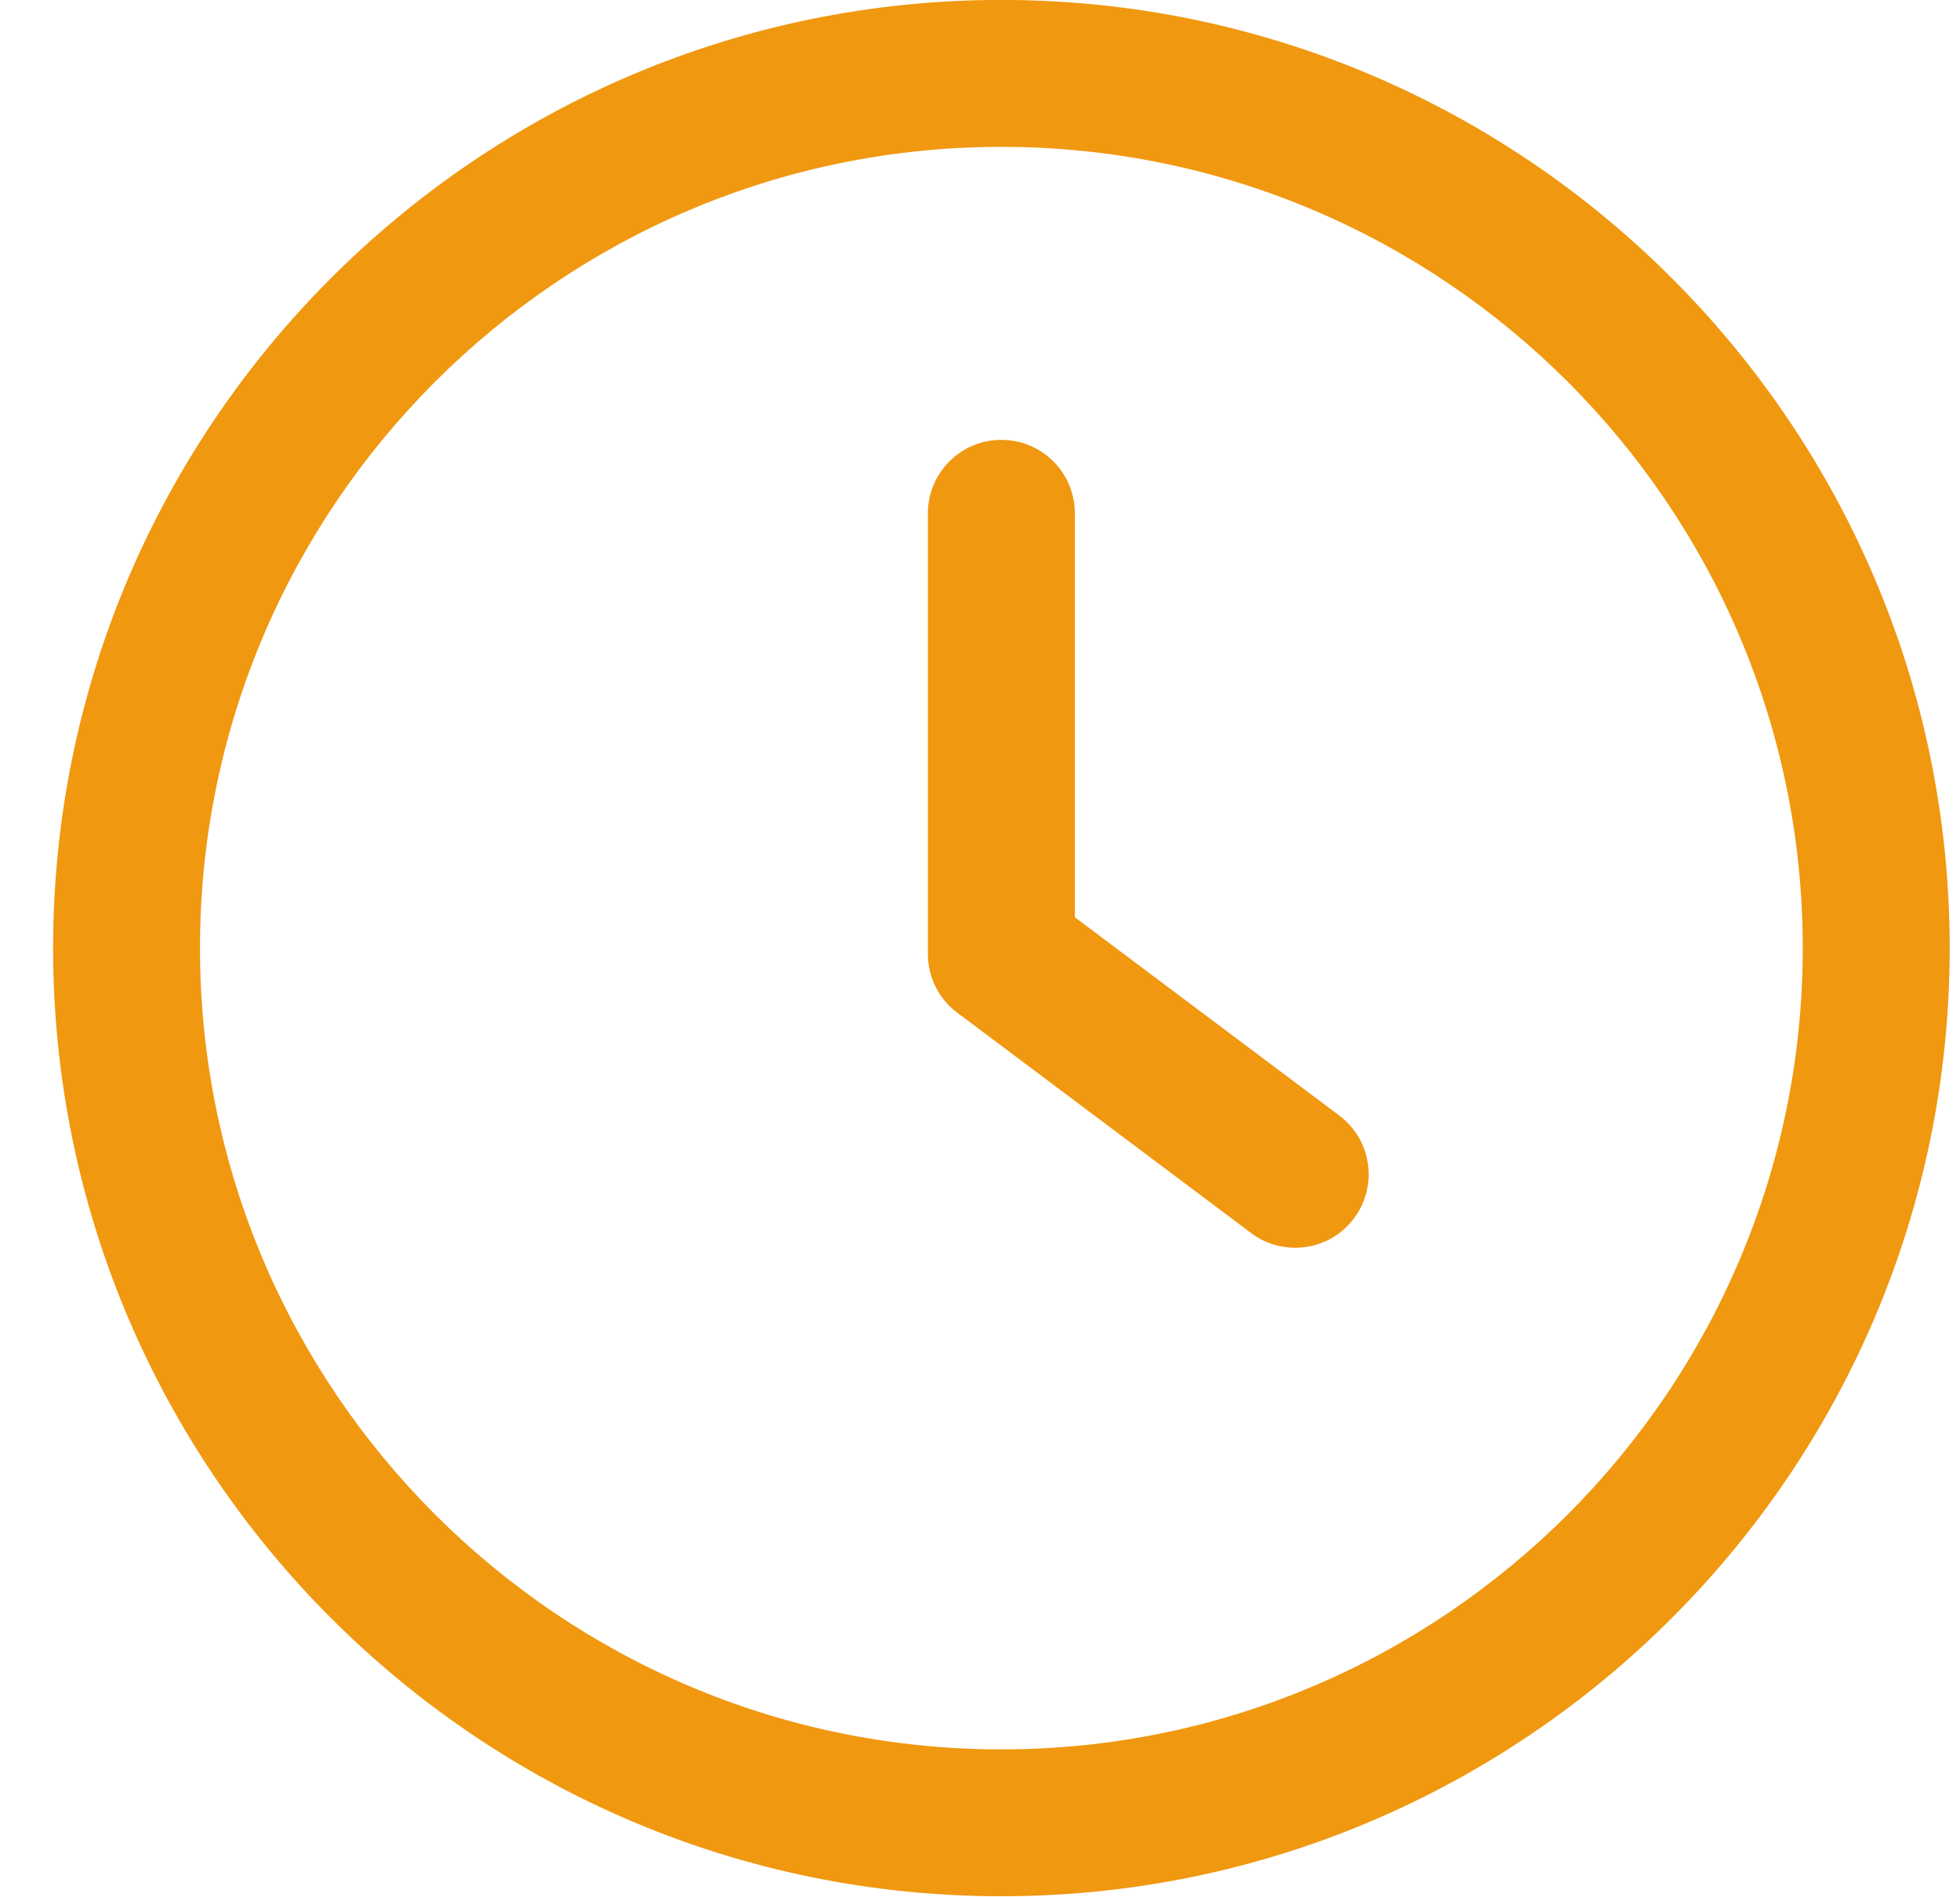
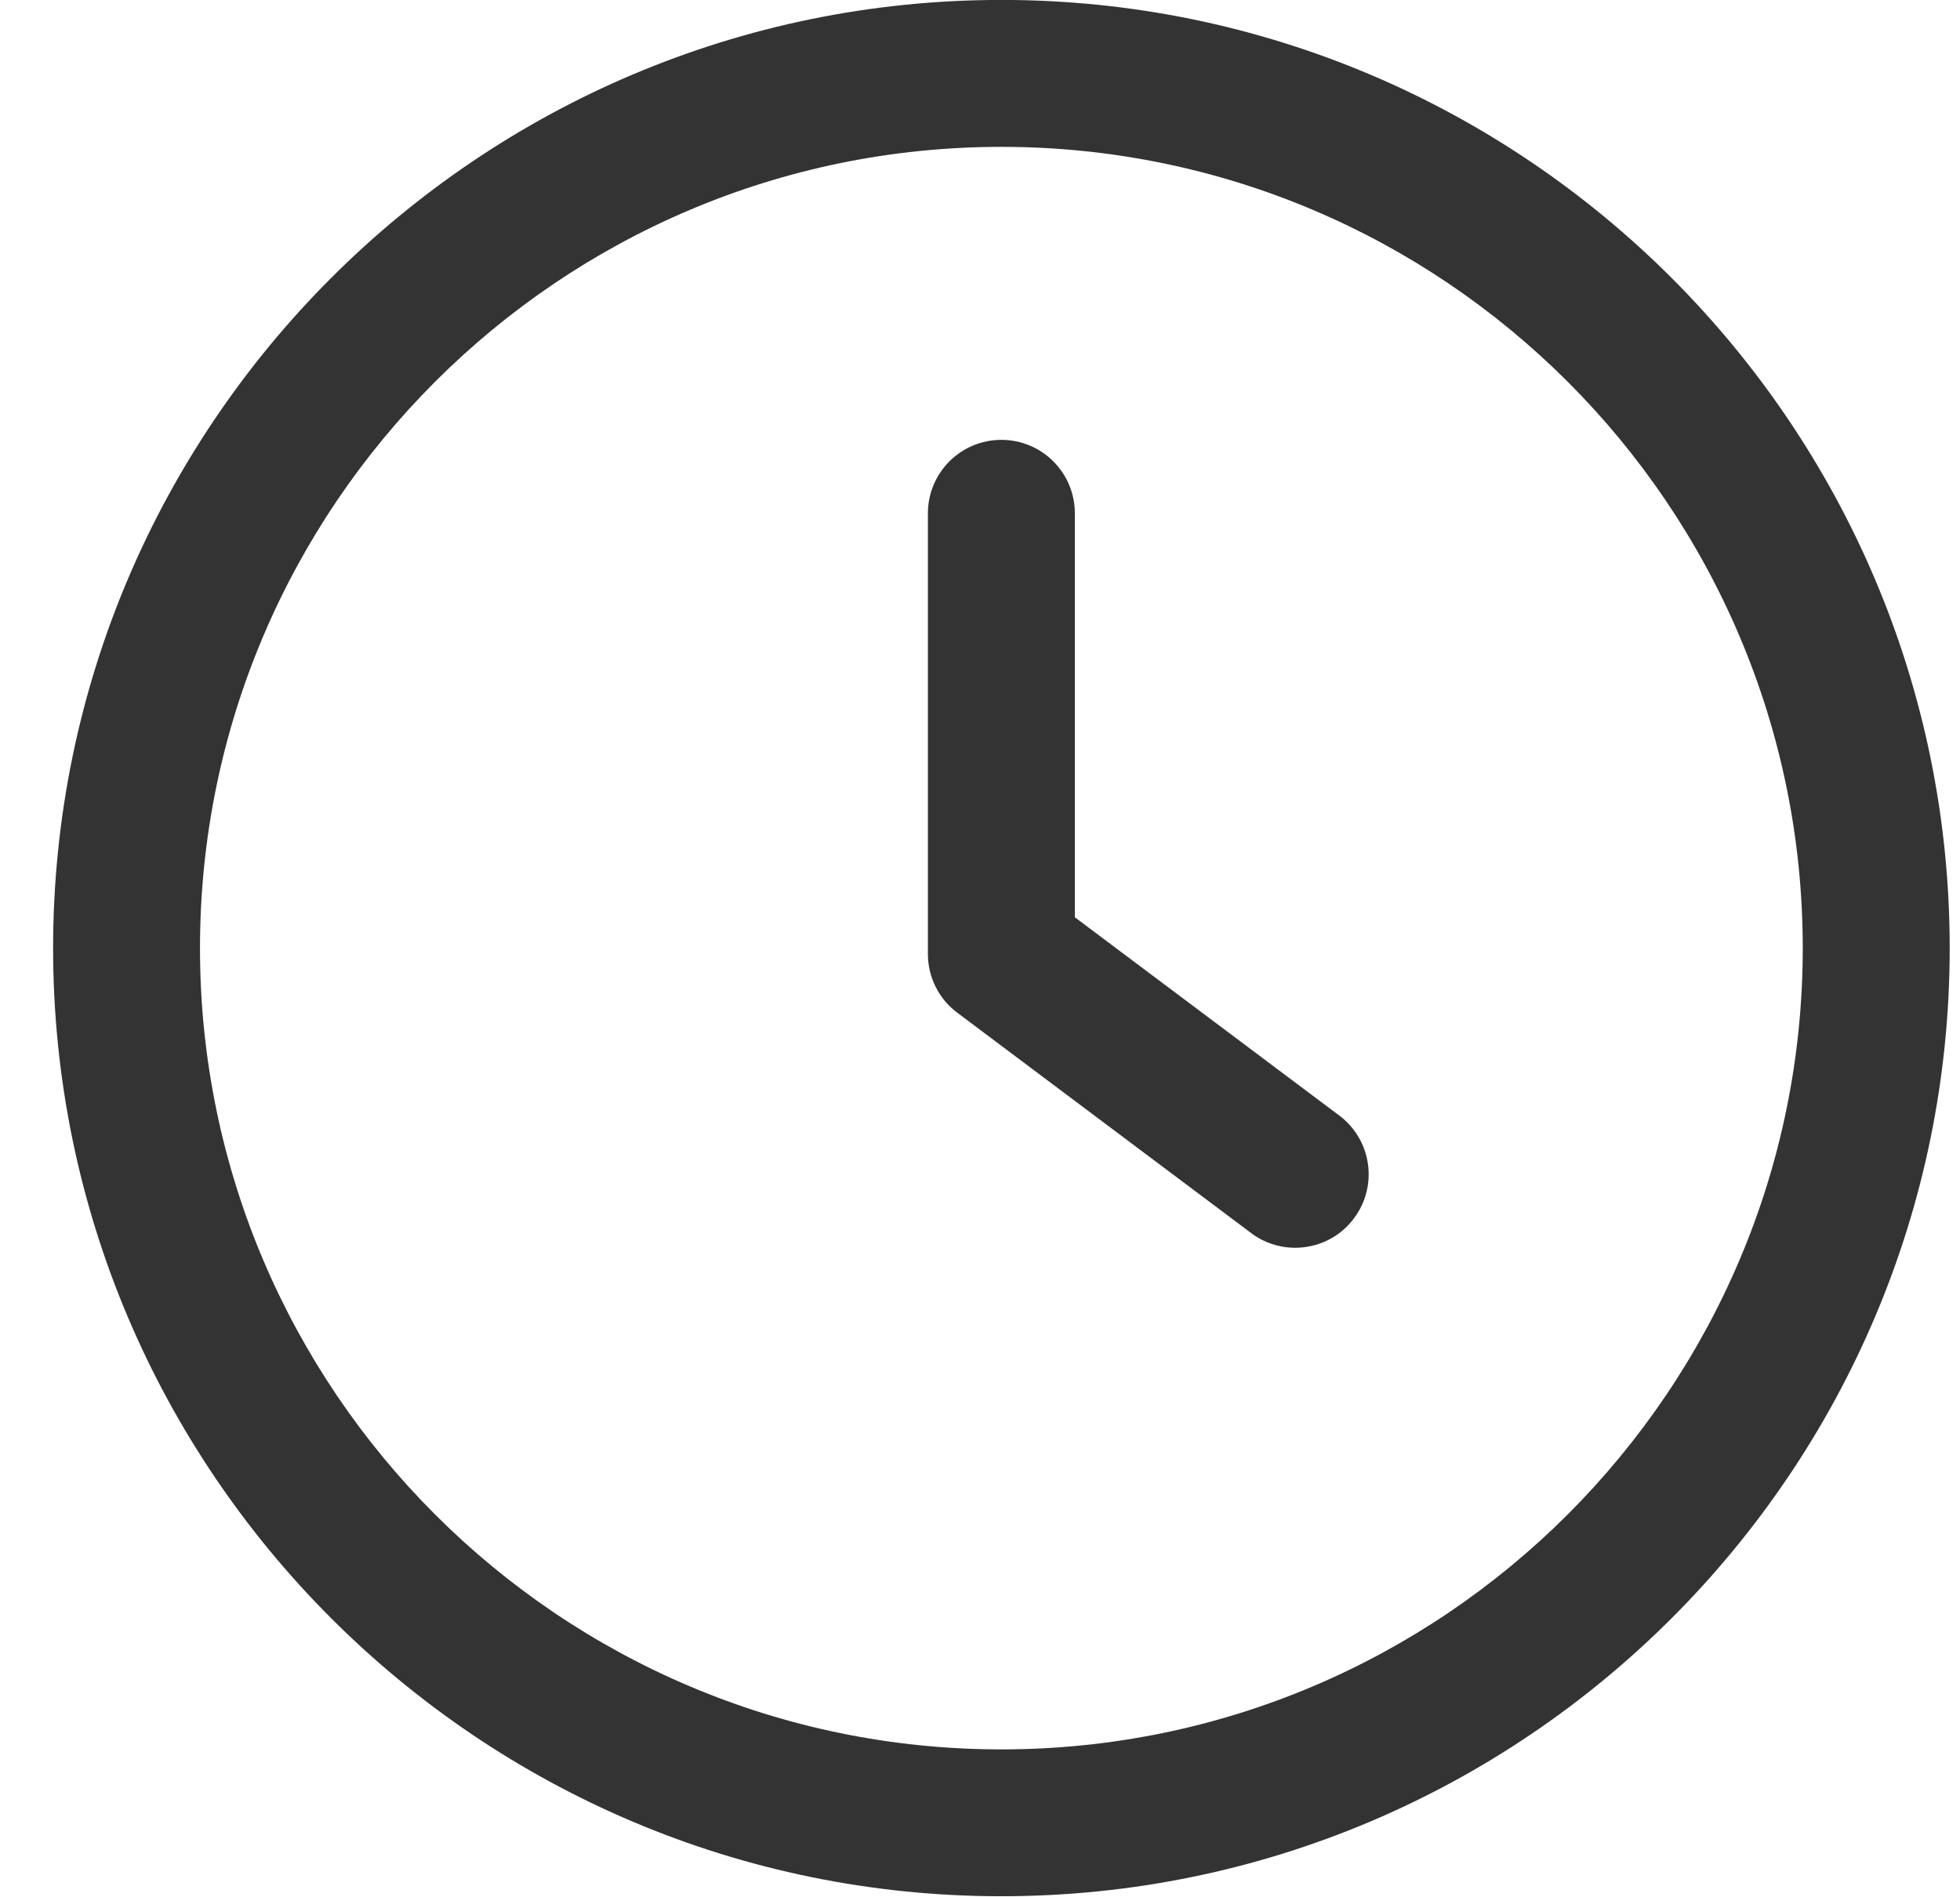
<svg xmlns="http://www.w3.org/2000/svg" width="31" height="30" viewBox="0 0 31 30" fill="none">
  <g clip-path="url(#clip0_66_24)">
-     <path d="M21.182 17.646L17 14.51V8.12C17 7.478 16.48 6.958 15.838 6.958C15.196 6.958 14.676 7.478 14.676 8.12V15.091C14.676 15.457 14.848 15.802 15.141 16.02L19.788 19.505C19.989 19.657 20.233 19.738 20.484 19.738C20.838 19.738 21.187 19.579 21.415 19.272C21.8 18.759 21.696 18.031 21.182 17.646Z" fill="#F09810" />
-     <path d="M15.838 -0.001C7.568 -0.001 0.84 6.727 0.84 14.998C0.84 23.268 7.568 29.996 15.838 29.996C24.109 29.996 30.837 23.268 30.837 14.998C30.837 6.727 24.109 -0.001 15.838 -0.001ZM15.838 27.673C8.85 27.673 3.163 21.986 3.163 14.998C3.163 8.01 8.85 2.323 15.838 2.323C22.828 2.323 28.513 8.01 28.513 14.998C28.513 21.986 22.826 27.673 15.838 27.673Z" fill="#F09810" />
+     <path d="M21.182 17.646L17 14.51V8.12C17 7.478 16.48 6.958 15.838 6.958C15.196 6.958 14.676 7.478 14.676 8.12V15.091C14.676 15.457 14.848 15.802 15.141 16.02L19.788 19.505C19.989 19.657 20.233 19.738 20.484 19.738C20.838 19.738 21.187 19.579 21.415 19.272C21.8 18.759 21.696 18.031 21.182 17.646Z" fill="#333333" />
+     <path d="M15.838 -0.001C7.568 -0.001 0.84 6.727 0.84 14.998C0.84 23.268 7.568 29.996 15.838 29.996C24.109 29.996 30.837 23.268 30.837 14.998C30.837 6.727 24.109 -0.001 15.838 -0.001ZM15.838 27.673C8.85 27.673 3.163 21.986 3.163 14.998C3.163 8.01 8.85 2.323 15.838 2.323C22.828 2.323 28.513 8.01 28.513 14.998C28.513 21.986 22.826 27.673 15.838 27.673Z" fill="#333333" />
  </g>
  <defs>
    <clipPath id="clip0_66_24">
      <rect width="29.997" height="29.997" fill="black" transform="translate(0.839844 -0.000793457)" />
    </clipPath>
  </defs>
</svg>
